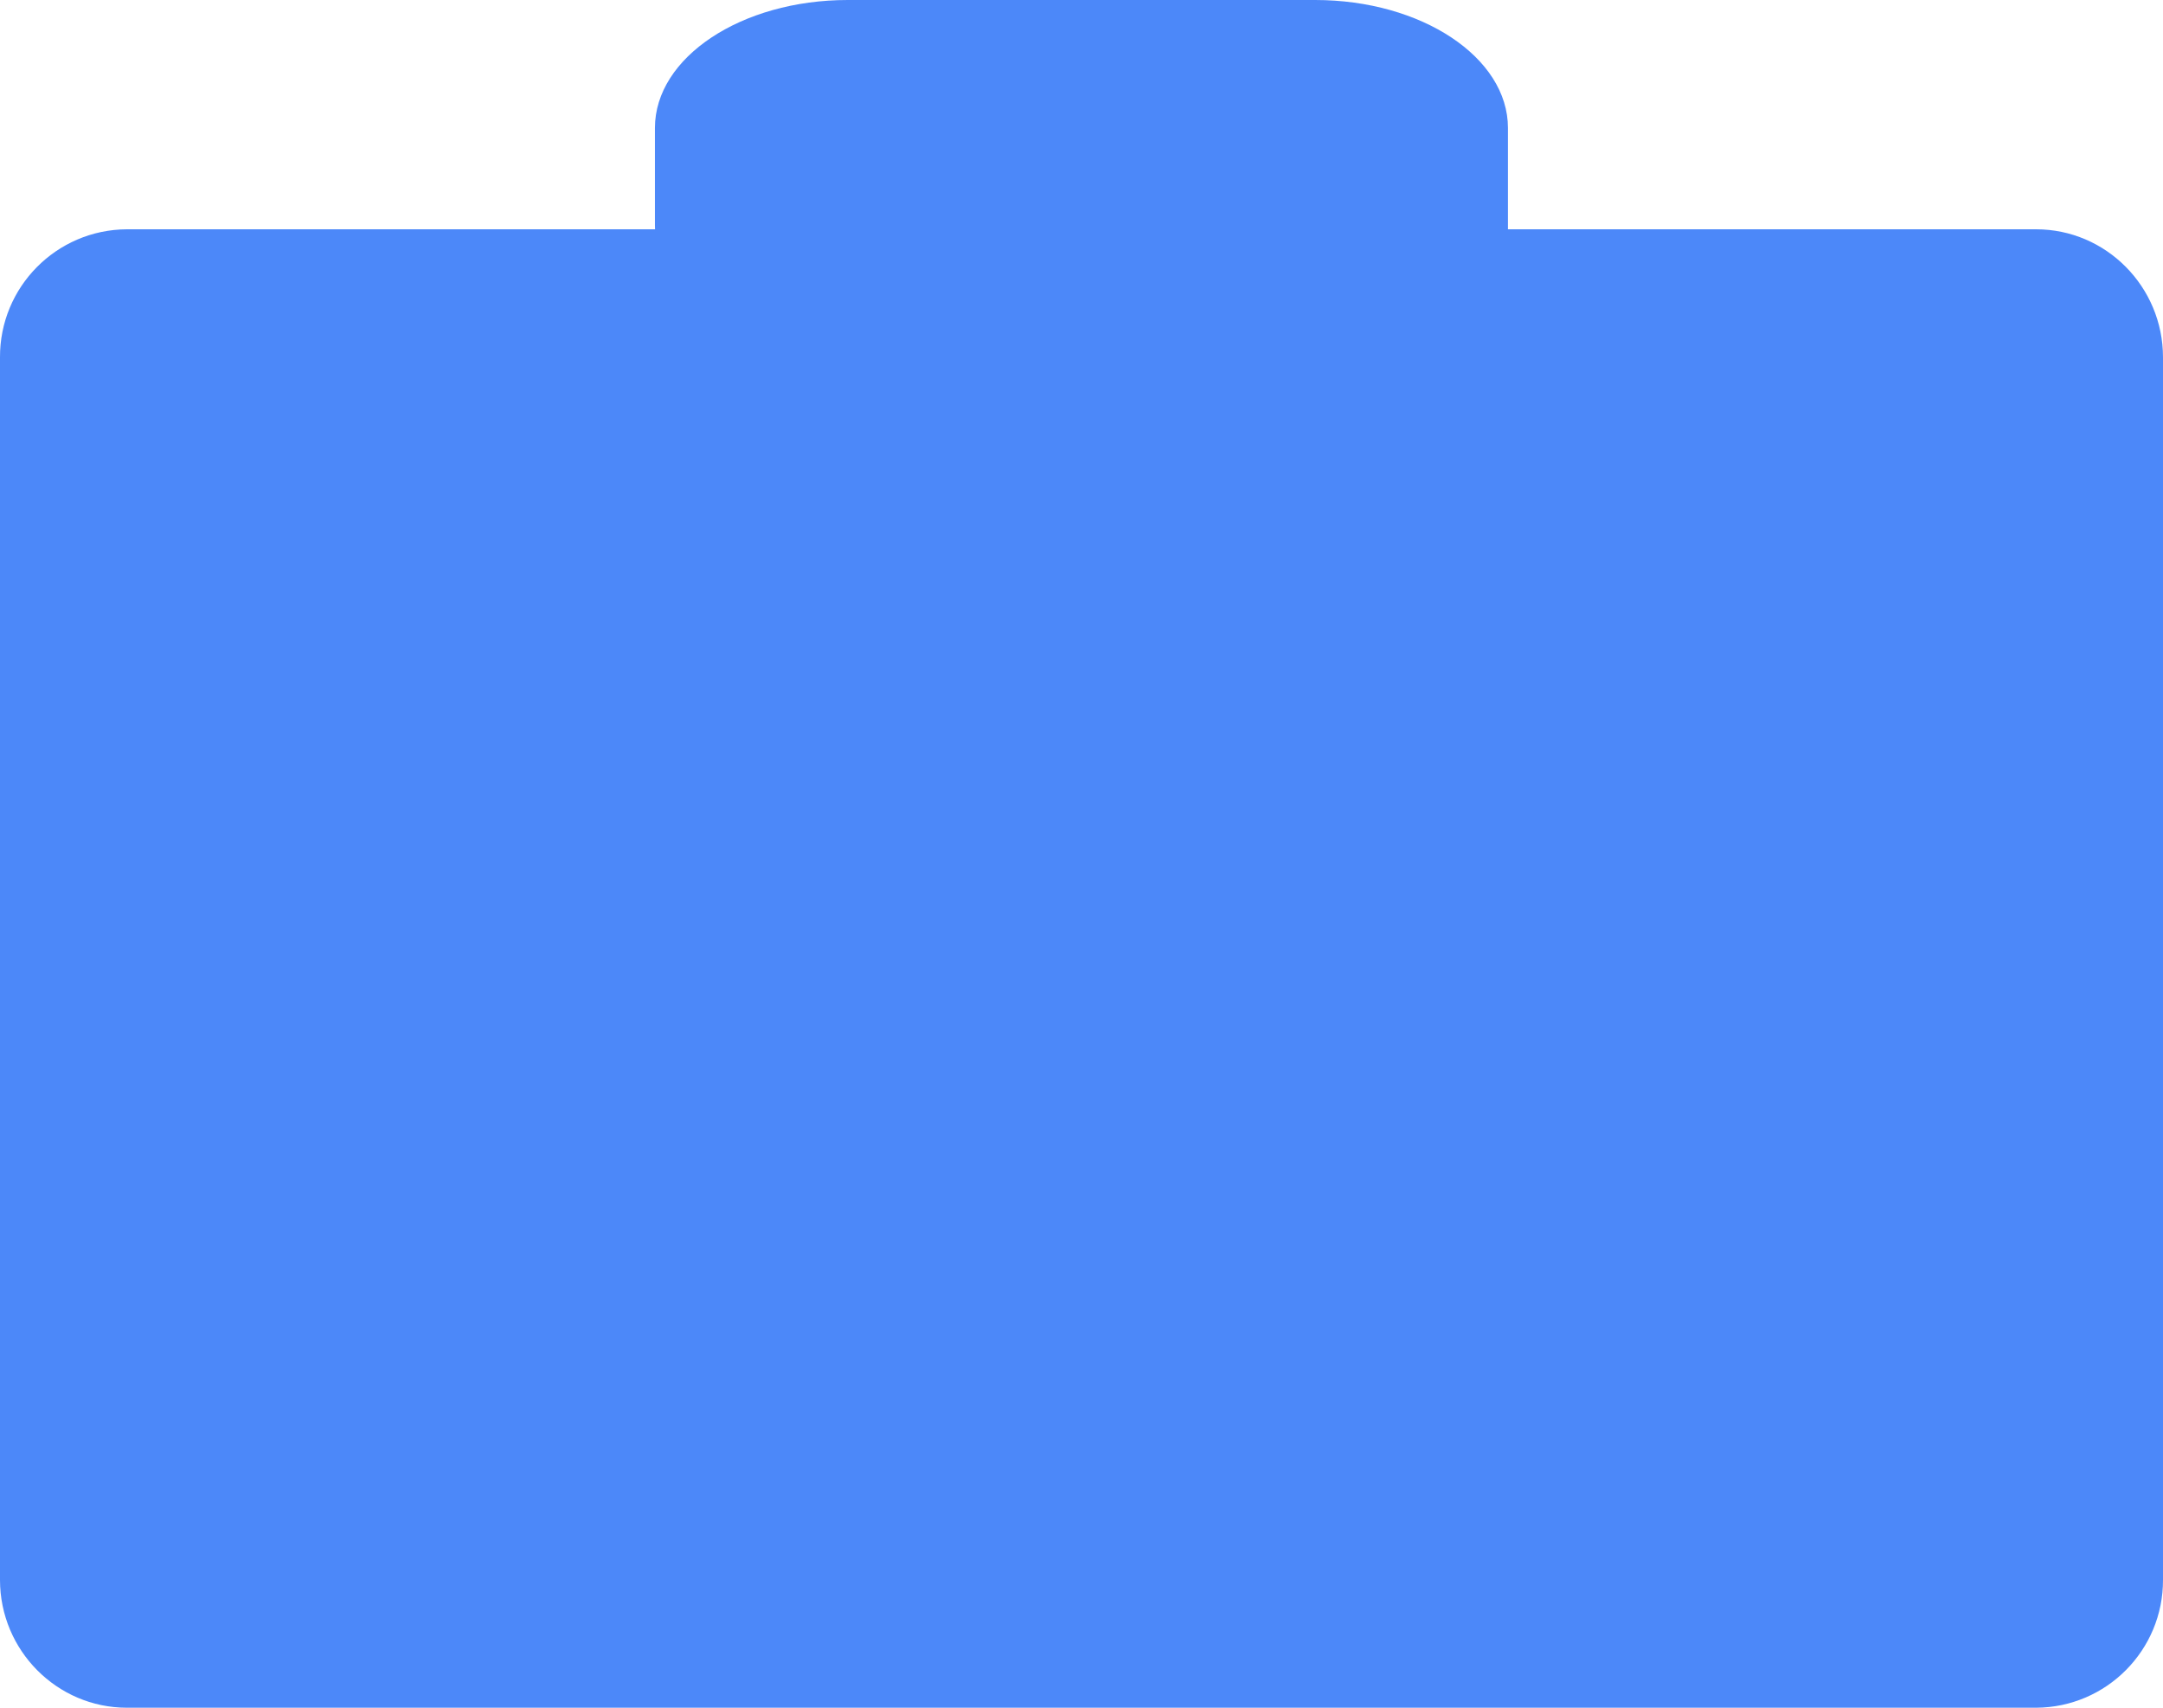
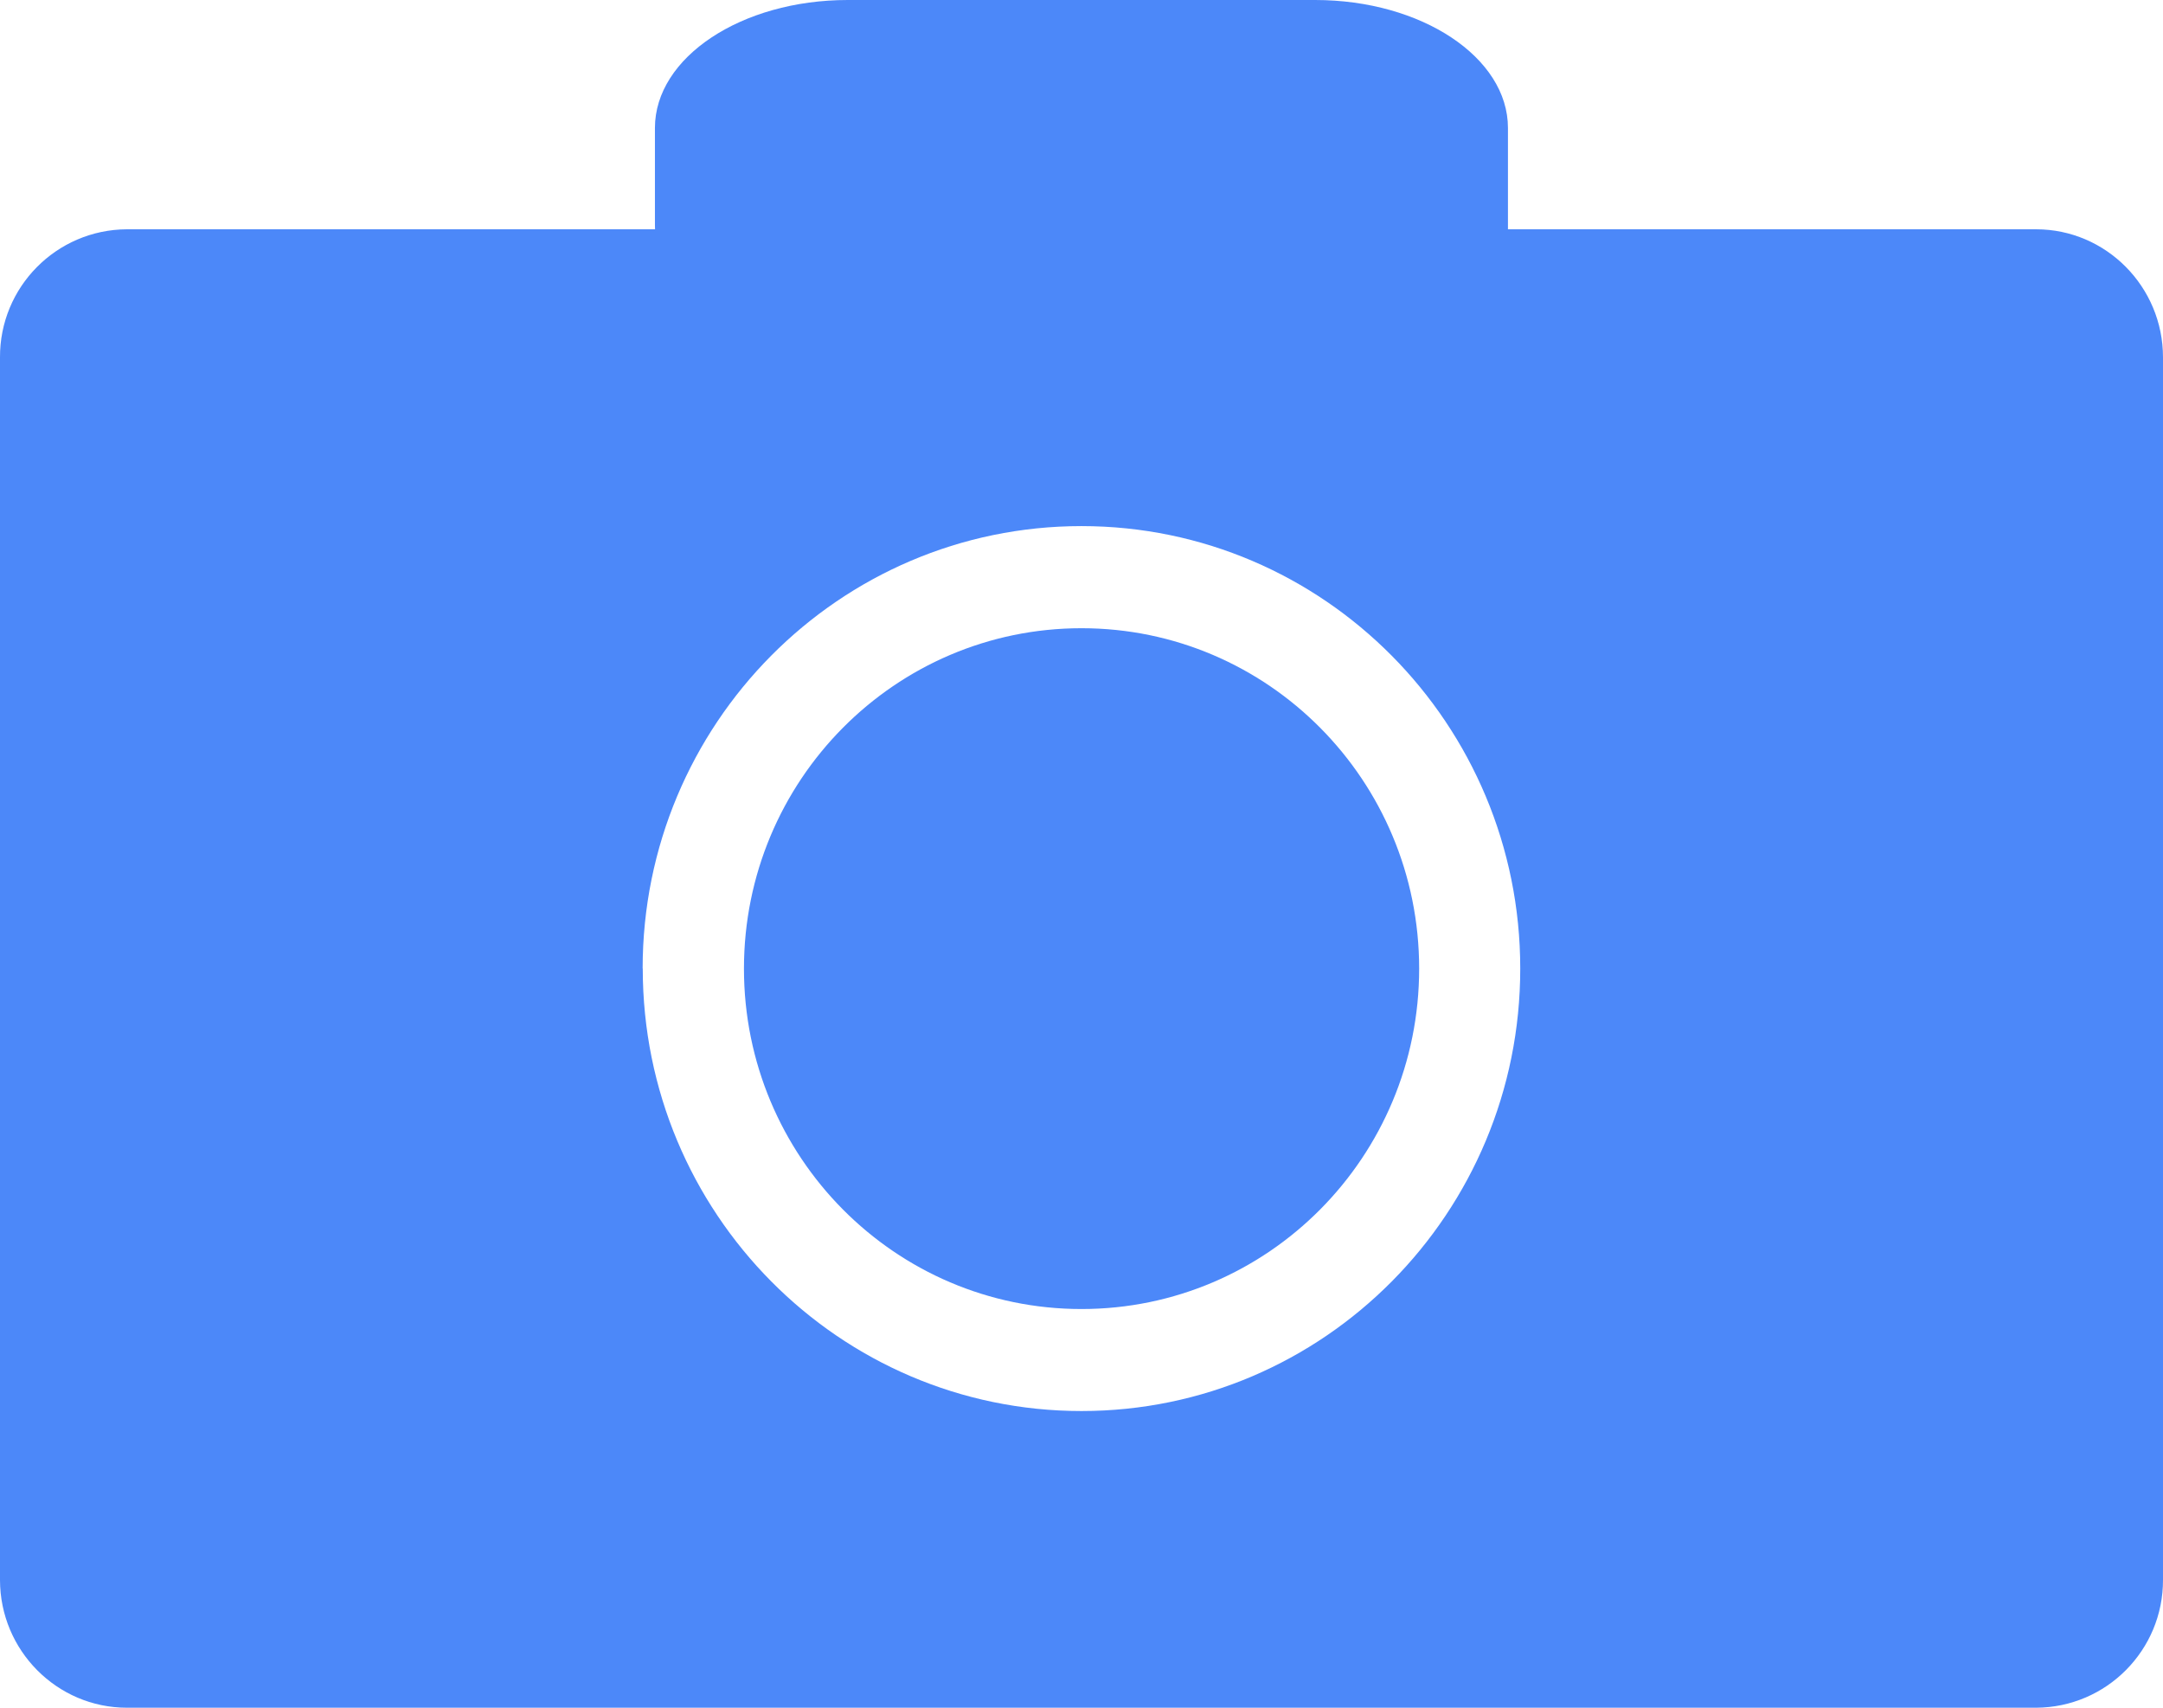
<svg xmlns="http://www.w3.org/2000/svg" width="19" height="15" fill="none">
-   <path fillRule="evenodd" clipRule="evenodd" d="M13.246 2.014v-.89c0-.62-.759-1.124-1.694-1.124H7.447c-.935 0-1.694.504-1.694 1.124v.854l.001.036h-4.64A1.12 1.12 0 0 0 0 3.14v10.737C0 14.496.5 15 1.115 15h16.77A1.12 1.12 0 0 0 19 13.876V3.139c0-.62-.5-1.125-1.115-1.125h-4.64zm-7.6 6.493c0 2.147 1.726 3.887 3.854 3.887 2.129 0 3.855-1.74 3.854-3.887 0-2.145-1.725-3.886-3.854-3.886s-3.855 1.74-3.855 3.886zm6.82.001c0 1.652-1.327 2.99-2.966 2.99-1.638 0-2.965-1.338-2.965-2.99 0-1.652 1.327-2.99 2.965-2.99 1.639 0 2.966 1.338 2.966 2.99z" fill="#4C88F9" />
+   <path fill-rule="evenodd" clip-rule="evenodd" d="M13.246 2.014v-.89c0-.62-.759-1.124-1.694-1.124H7.447c-.935 0-1.694.504-1.694 1.124v.854l.001.036h-4.64A1.12 1.12 0 0 0 0 3.14v10.737C0 14.496.5 15 1.115 15h16.77A1.12 1.12 0 0 0 19 13.876V3.139c0-.62-.5-1.125-1.115-1.125h-4.64zm-7.6 6.493c0 2.147 1.726 3.887 3.854 3.887 2.129 0 3.855-1.74 3.854-3.887 0-2.145-1.725-3.886-3.854-3.886s-3.855 1.74-3.855 3.886zm6.82.001c0 1.652-1.327 2.99-2.966 2.99-1.638 0-2.965-1.338-2.965-2.99 0-1.652 1.327-2.99 2.965-2.99 1.639 0 2.966 1.338 2.966 2.99z" fill="#4C88F9" />
</svg>
